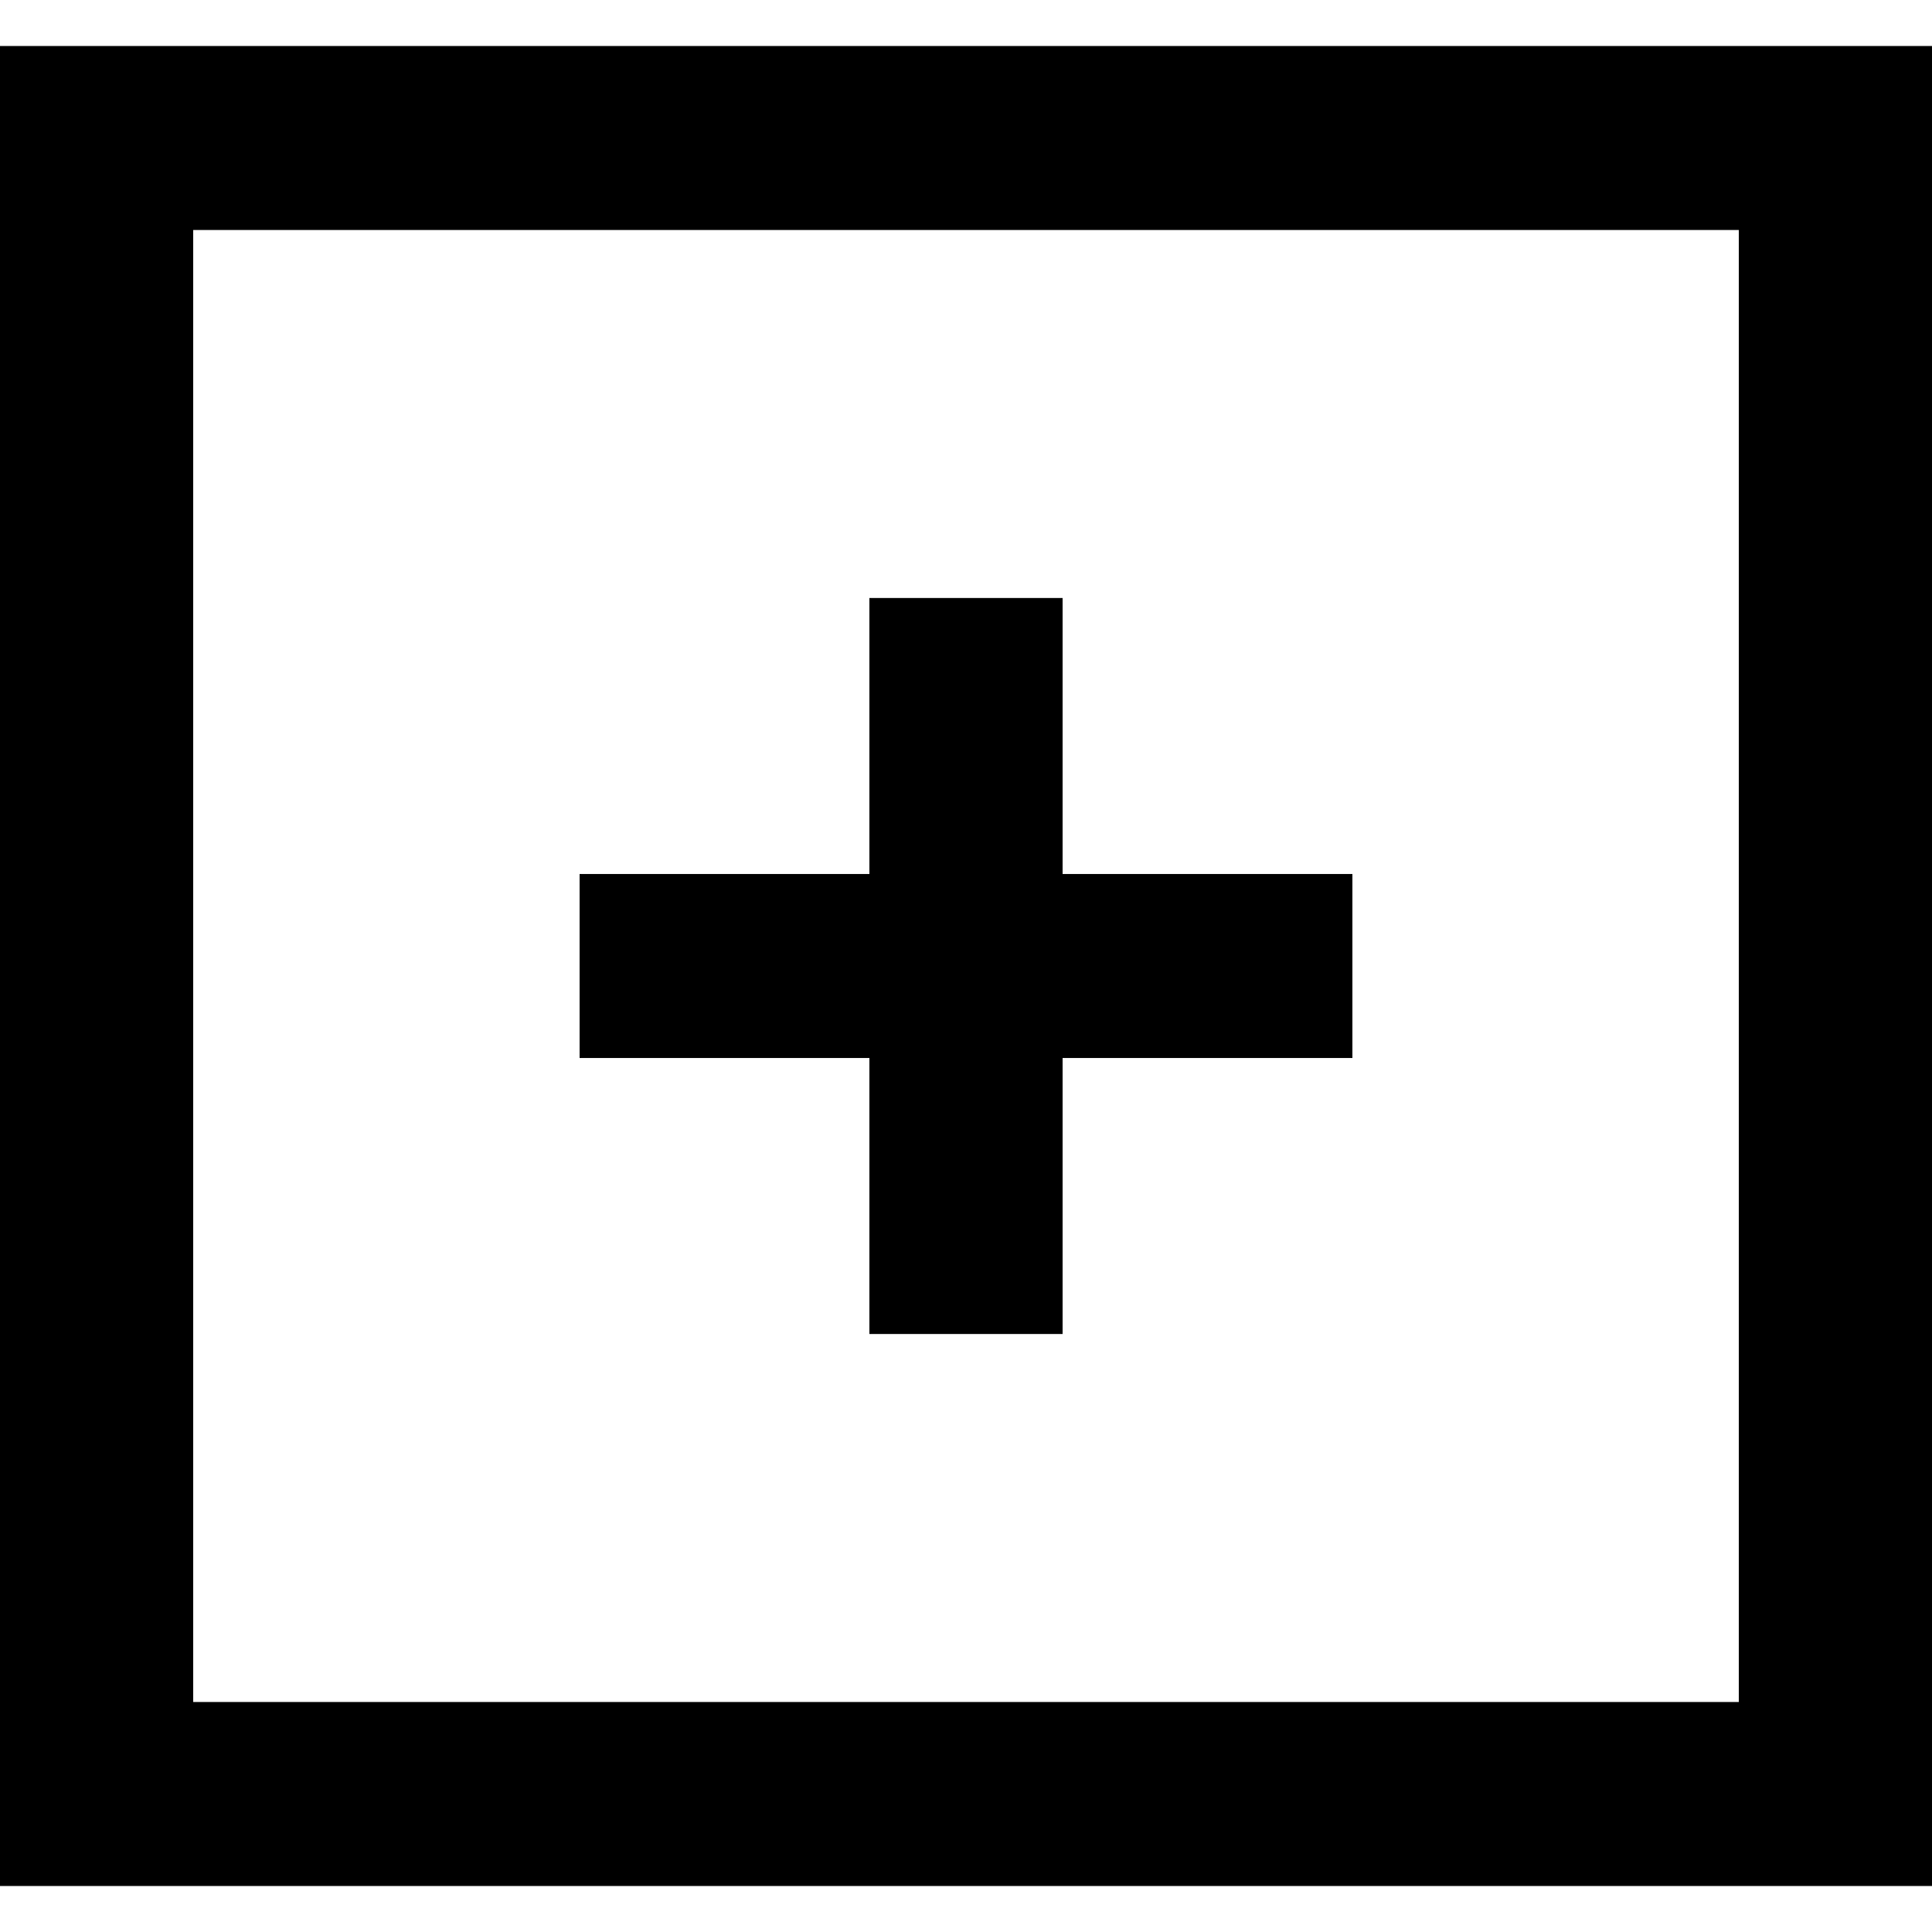
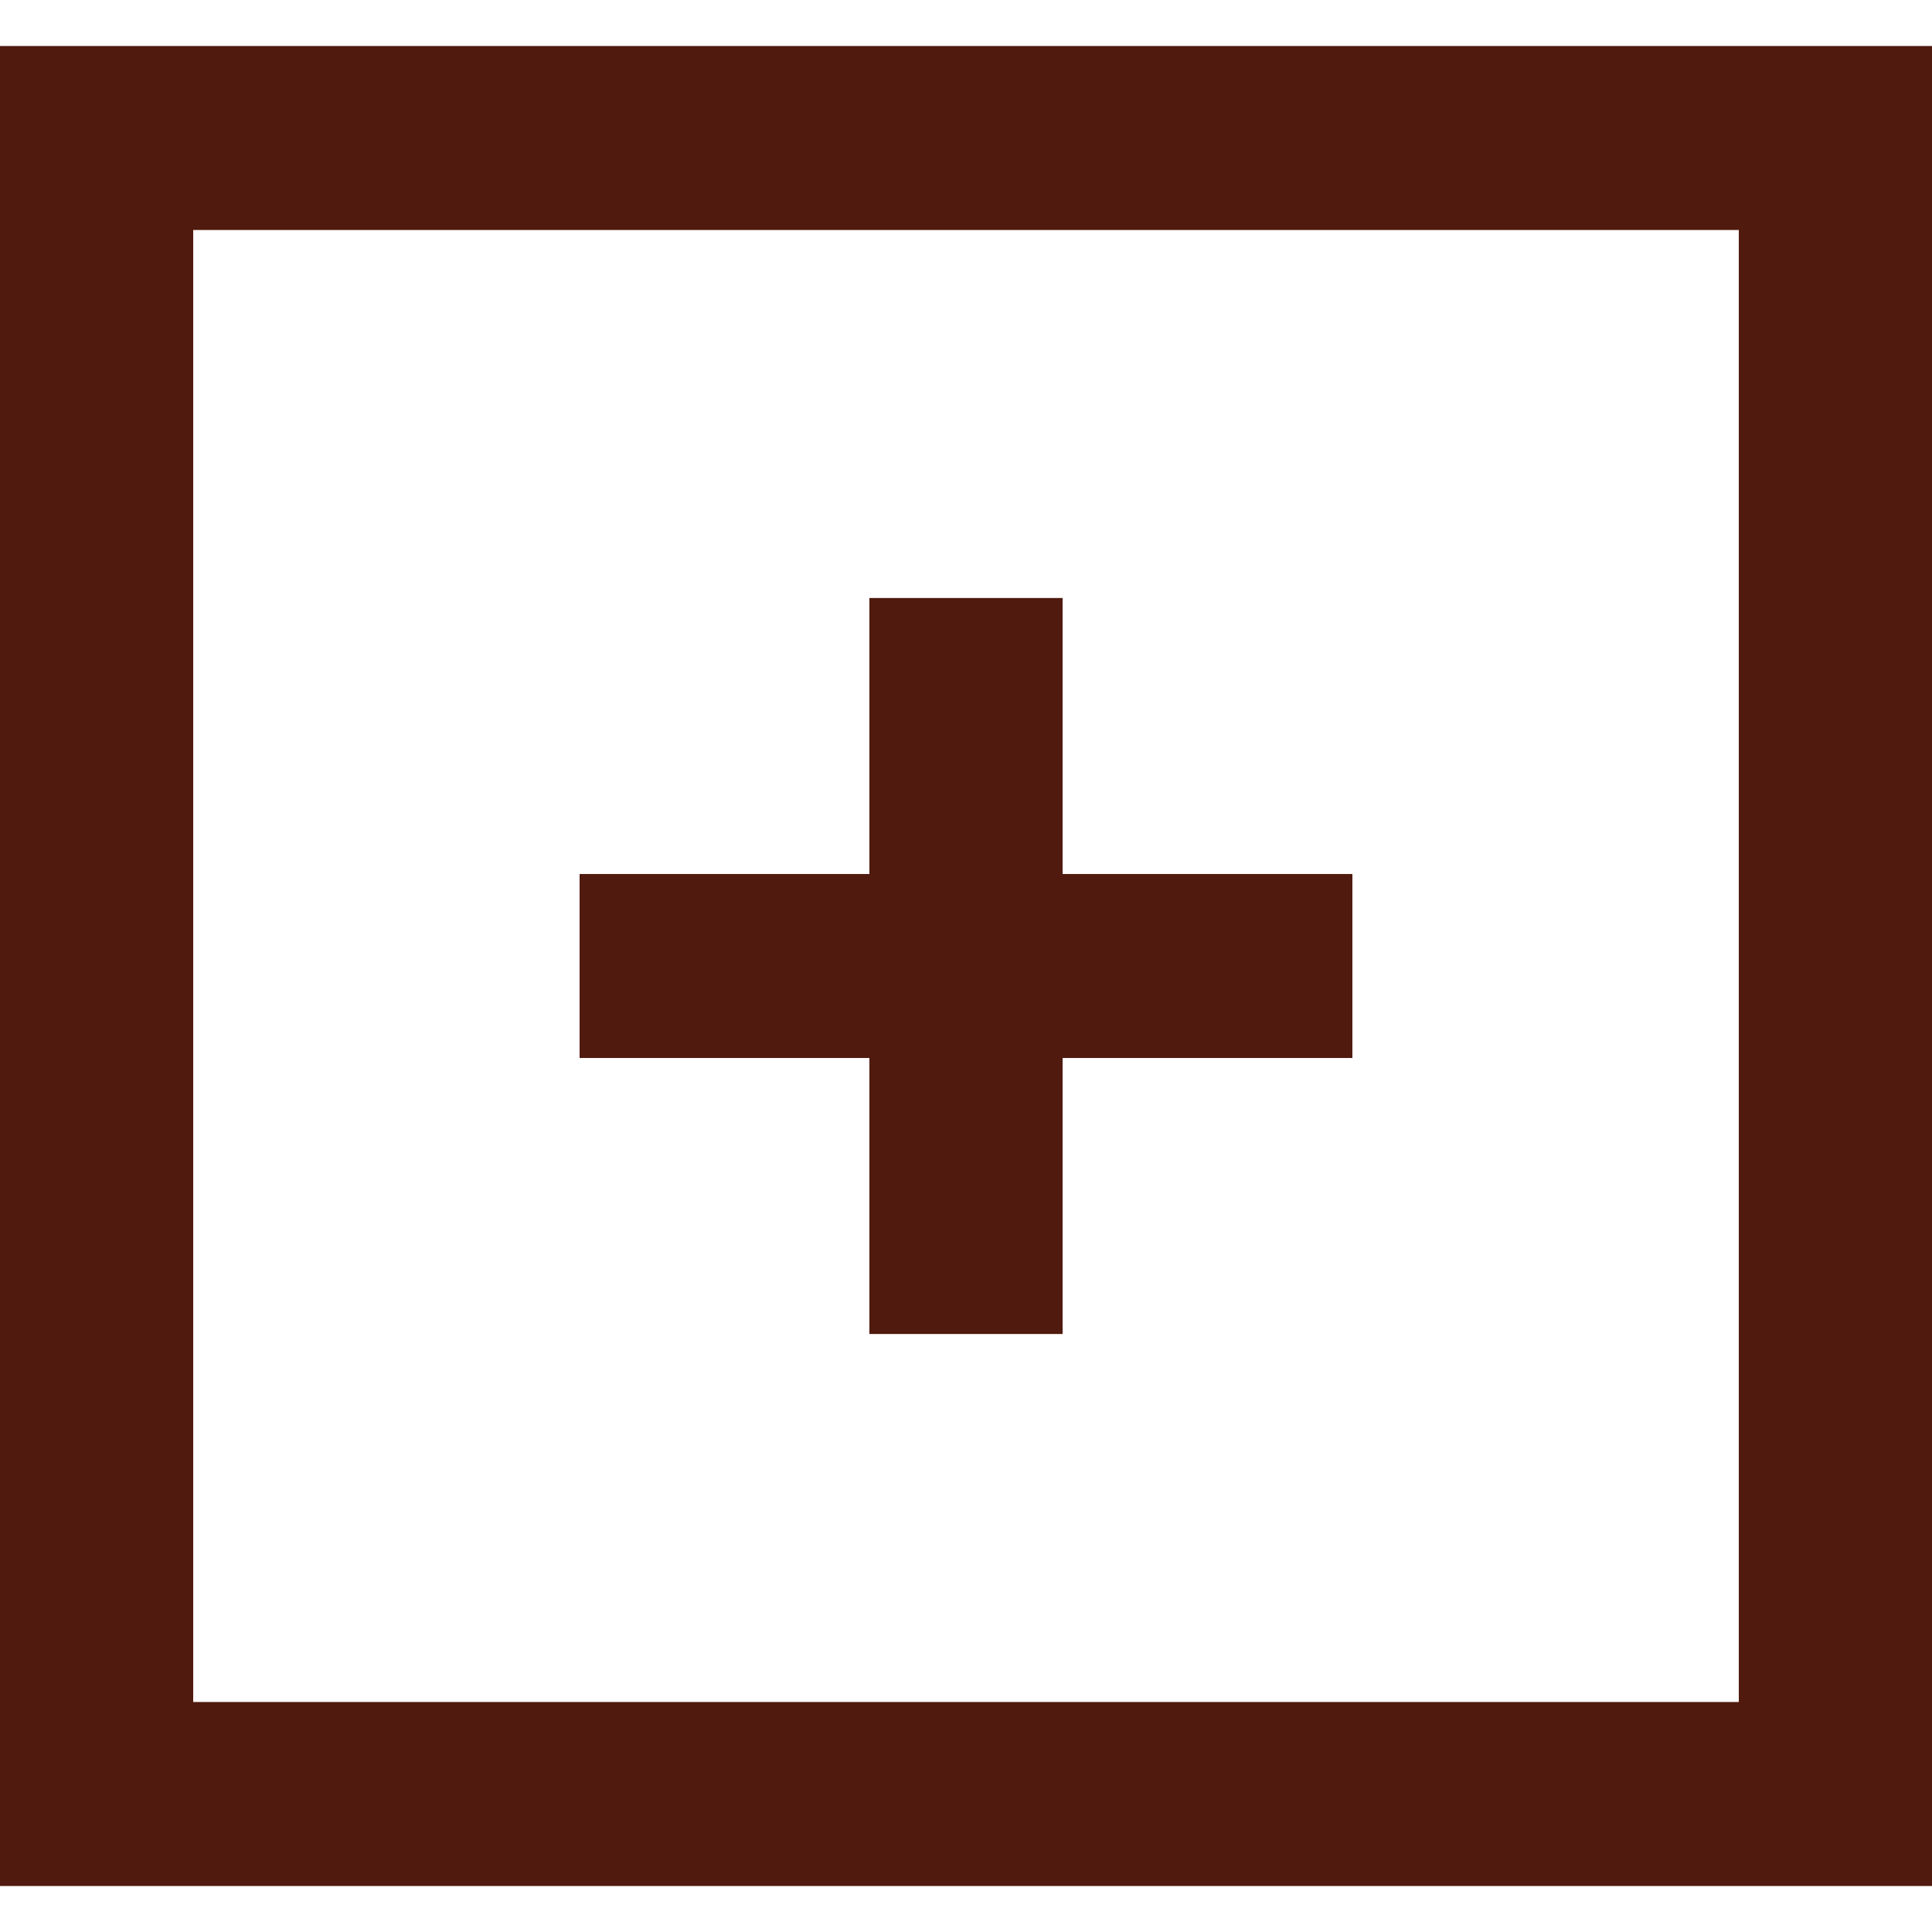
<svg xmlns="http://www.w3.org/2000/svg" width="800px" height="800px" viewBox="0 -0.5 21 21" version="1.1">
  <defs>

</defs>
  <g id="Page-1" stroke="none" stroke-width="1" fill="none" fill-rule="evenodd">
-     <g id="Dribbble-Light-Preview" transform="translate(-339, -240)" fill="#000000">
+     <g id="Dribbble-Light-Preview" transform="translate(-339, -240)" fill="#501a0f">
      <g id="icons" transform="translate(56, 160)">
        <path d="M285.1,98 L301.9,98 L301.9,82 L285.1,82 L285.1,98 Z M283,100 L304,100 L304,80 L283,80 L283,100 Z M292.45,91 L289.3,91 L289.3,89 L292.45,89 L292.45,86 L294.55,86 L294.55,89 L297.7,89 L297.7,91 L294.55,91 L294.55,94 L292.45,94 L292.45,91 Z" id="plus-[#1513]">

</path>
      </g>
    </g>
  </g>
</svg>
